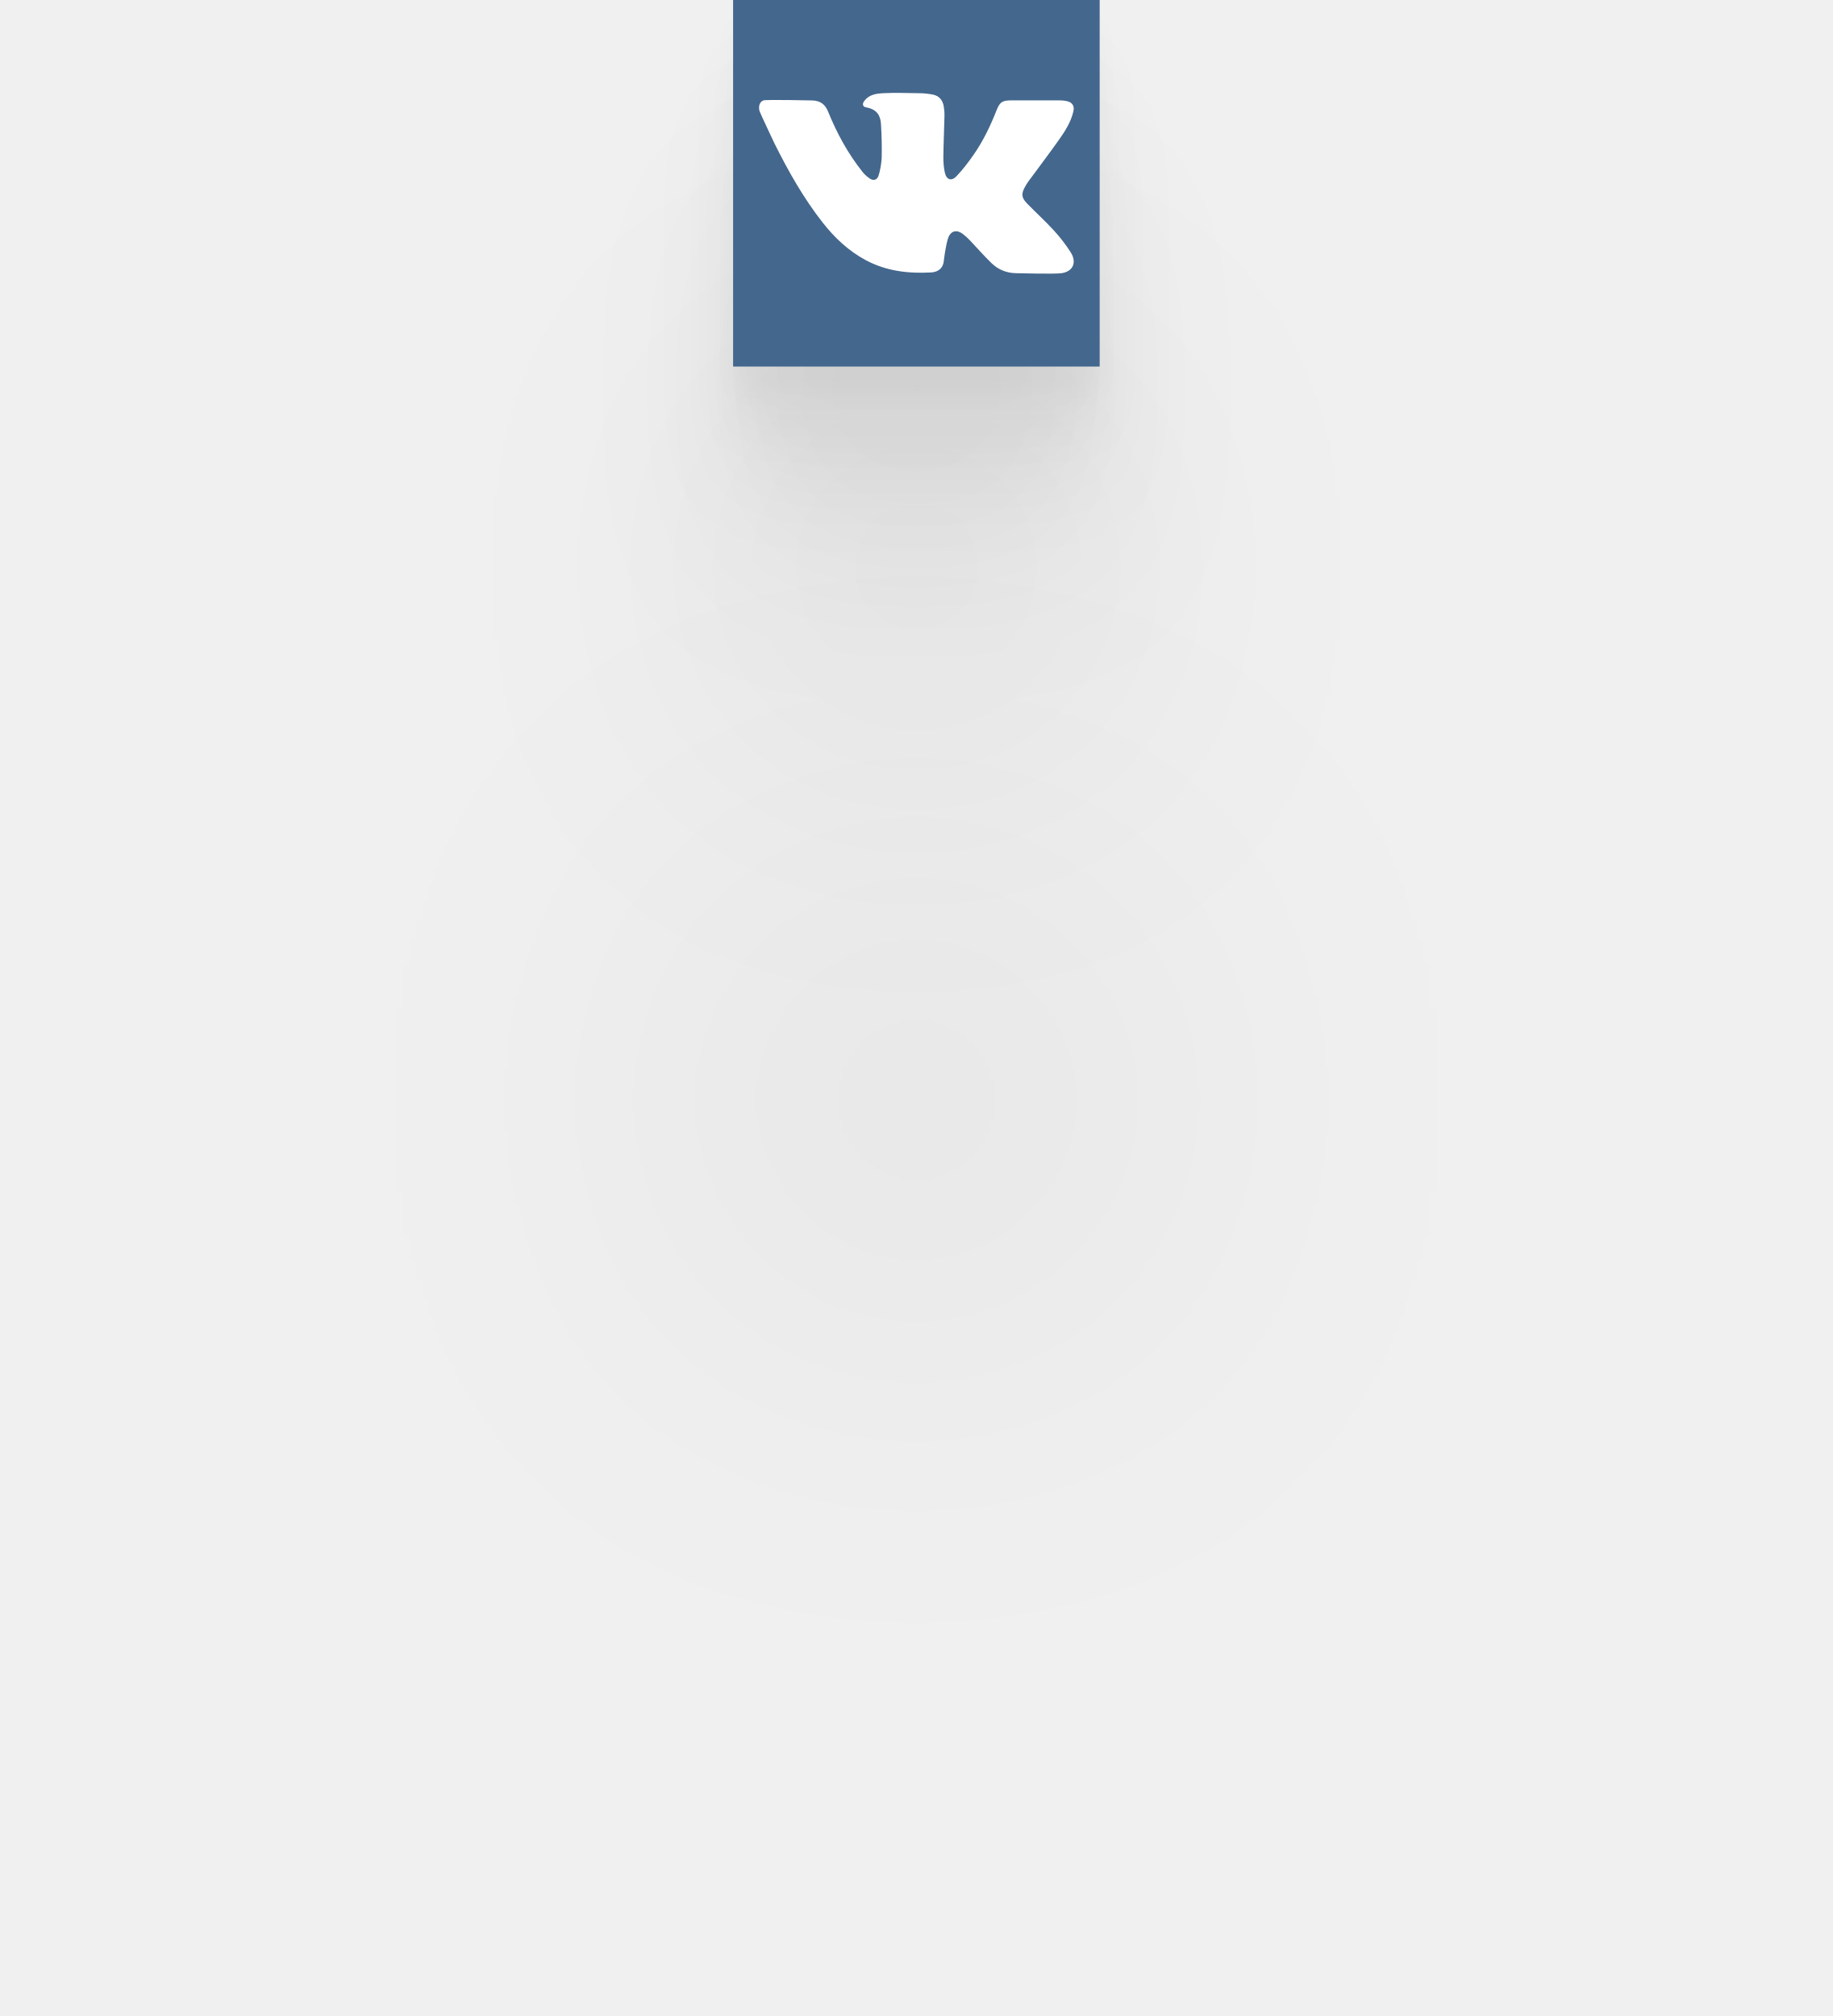
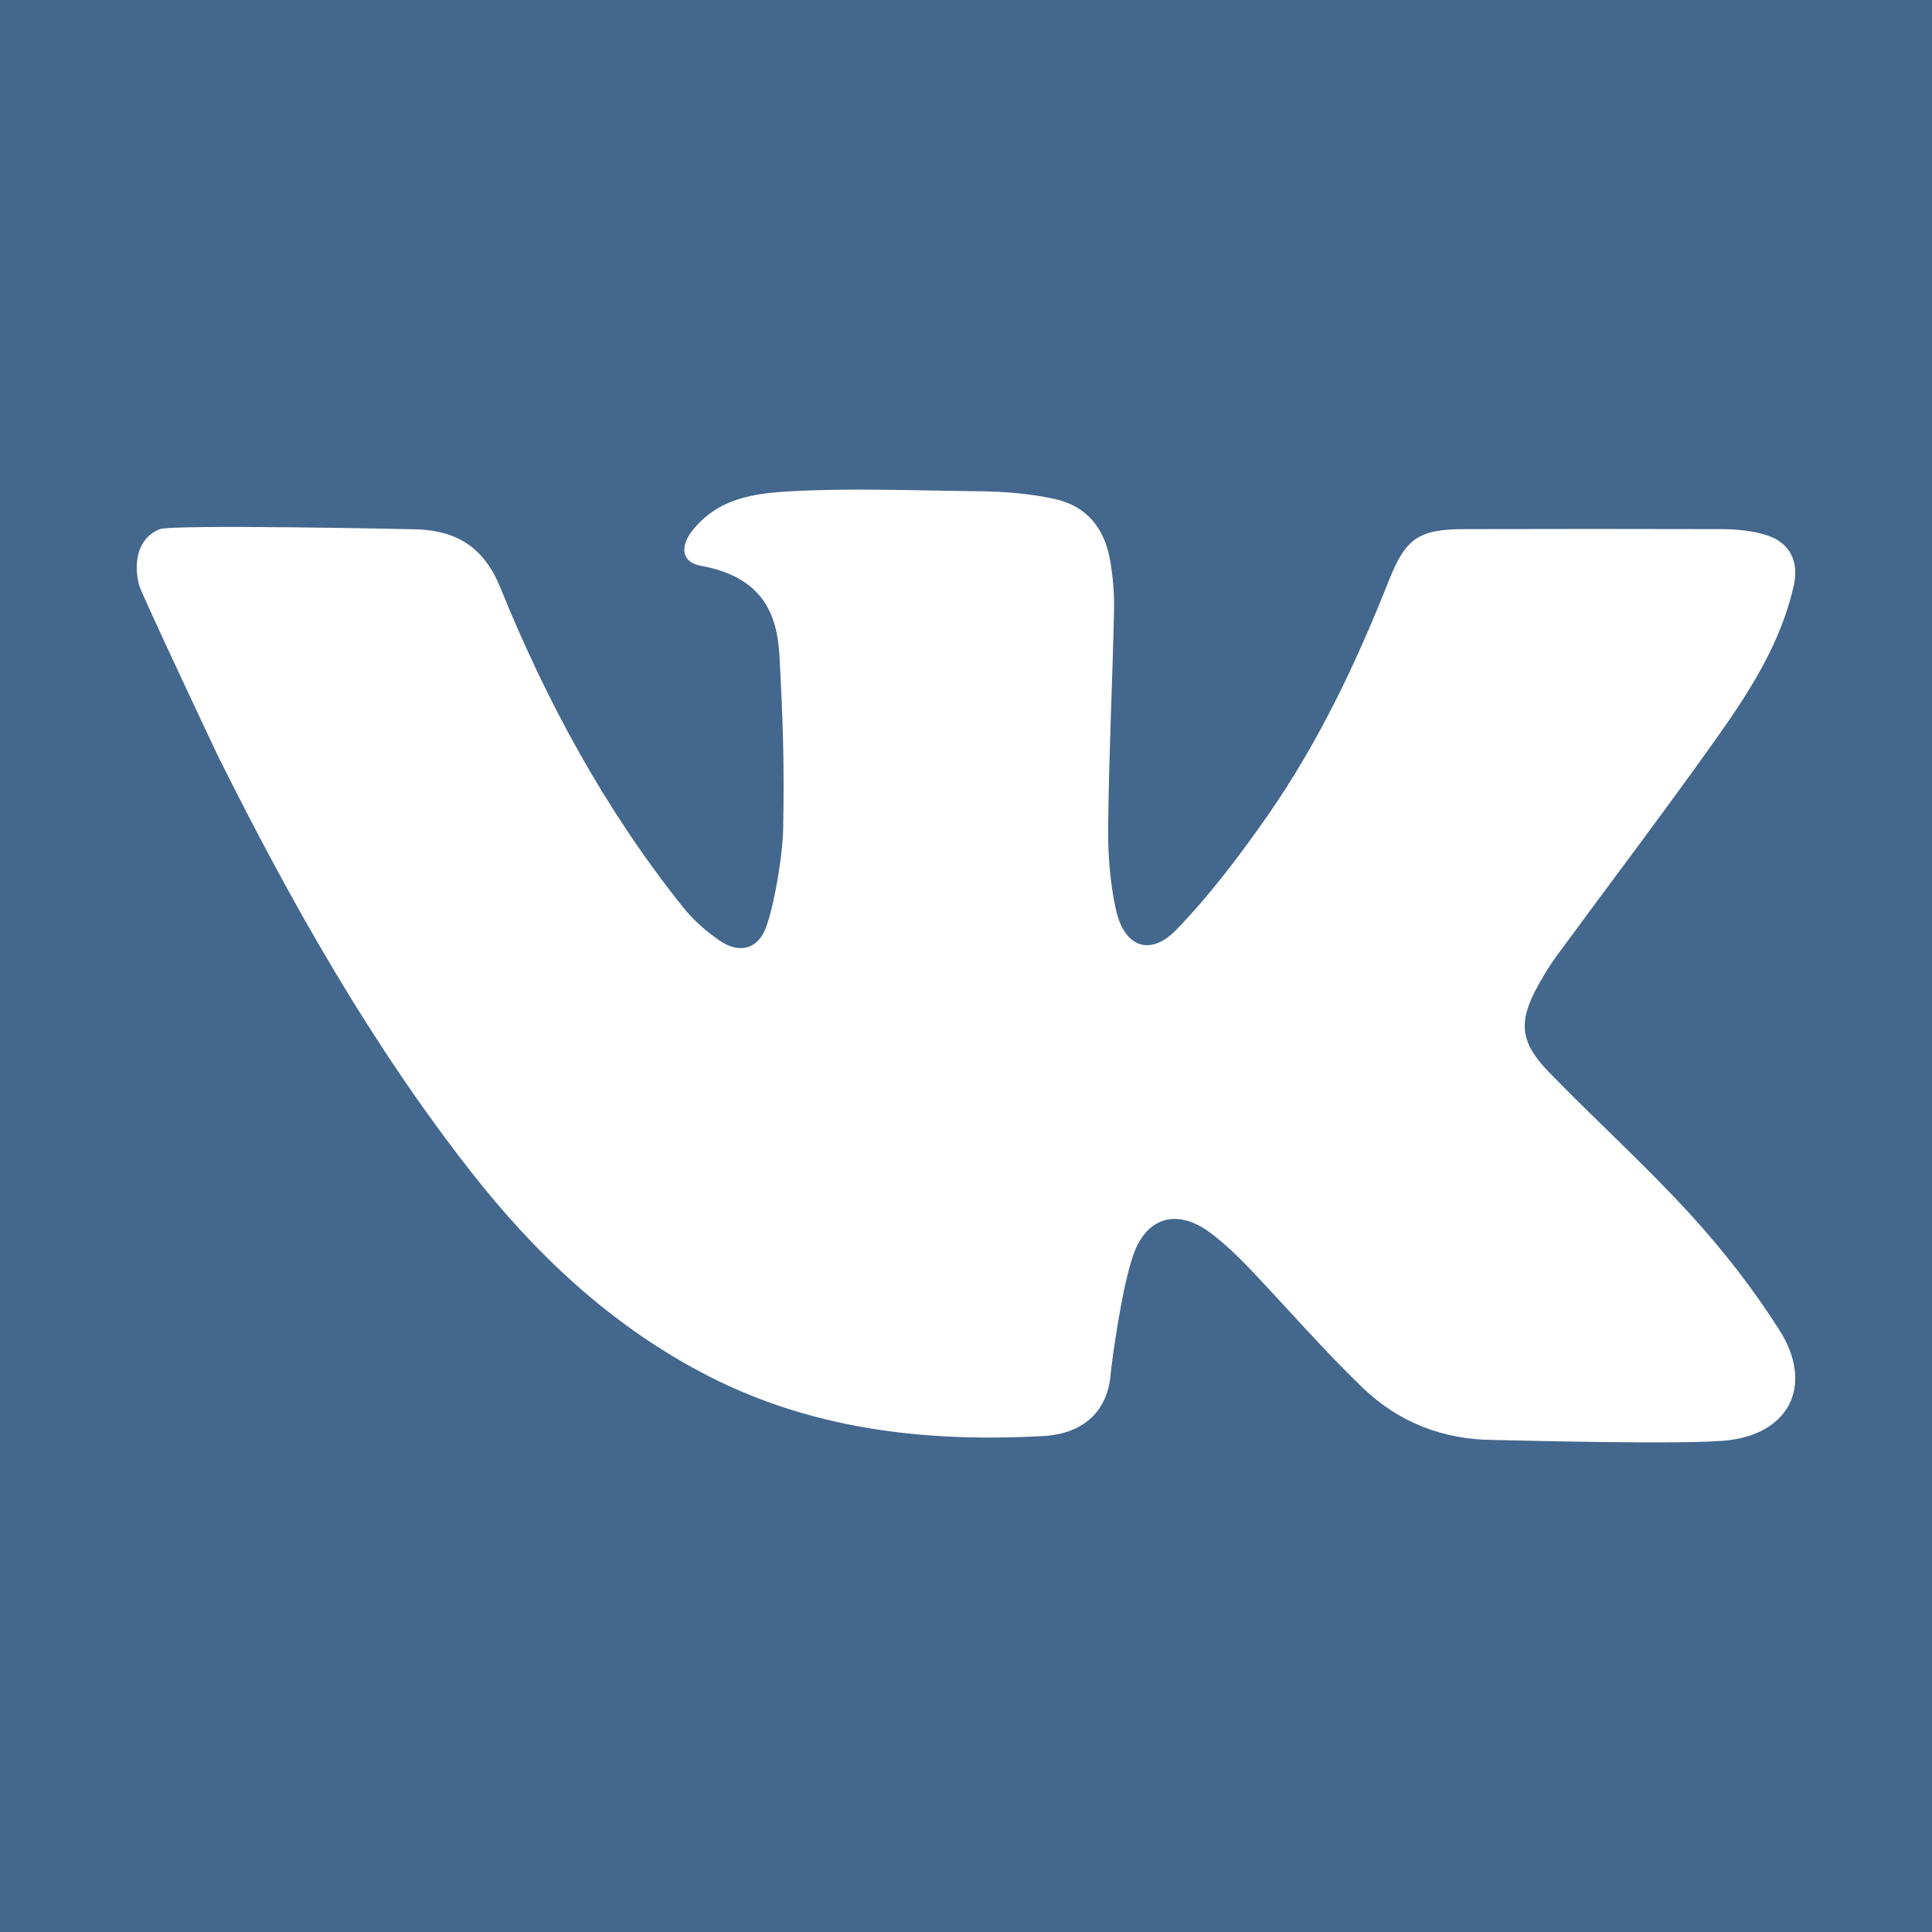
- <svg xmlns="http://www.w3.org/2000/svg" width="200" height="220" fill="none">
-   <g filter="url(#filter0_dddddd)">
-     <path d="M120 0H80v40h40V0z" fill="#44678D" />
-     <path d="M90.362 12.173c.959 2.367 2.174 4.6 3.774 6.603.212.267.48.504.762.697.411.283.8.183.967-.288.177-.494.34-1.495.35-2.014a43.551 43.551 0 00-.078-3.599c-.047-.867-.355-1.629-1.631-1.859-.394-.071-.43-.395-.177-.719.527-.673 1.26-.78 2.057-.823 1.29-.07 2.585-.013 3.877 0a7.718 7.718 0 011.573.16c.676.147 1.038.621 1.15 1.281.057.34.087.69.079 1.035-.034 1.48-.105 2.96-.122 4.438-.007.581.035 1.176.16 1.741.173.789.71.986 1.259.417.696-.723 1.311-1.537 1.887-2.363 1.048-1.504 1.83-3.153 2.504-4.854.348-.878.615-1.069 1.559-1.071 1.775-.004 3.549-.006 5.324 0 .315.002.644.031.941.126.482.154.674.547.561 1.046-.264 1.169-.896 2.163-1.572 3.118-1.086 1.533-2.224 3.03-3.336 4.544a5.641 5.641 0 00-.383.608c-.415.751-.387 1.173.22 1.798.965.996 1.998 1.927 2.932 2.95.68.744 1.308 1.55 1.846 2.4.681 1.075.261 2.088-1.011 2.268-.8.113-4.708 0-4.91 0-1.051-.005-1.972-.37-2.713-1.083-.825-.794-1.575-1.666-2.367-2.495a6.612 6.612 0 00-.768-.698c-.648-.494-1.284-.384-1.587.377-.258.653-.482 2.37-.492 2.516-.055.766-.542 1.255-1.401 1.302-2.478.134-4.88-.142-7.118-1.34-1.896-1.016-3.41-2.452-4.723-4.127-2.084-2.66-3.73-5.583-5.232-8.593-.077-.154-1.599-3.393-1.64-3.546-.136-.512-.01-1.001.424-1.17.27-.104 5.288 0 5.371.005.801.043 1.347.38 1.684 1.212z" fill="#fff" />
-   </g>
-   <defs>
-     <filter id="filter0_dddddd" x="0" y="0" width="200" height="220" filterUnits="userSpaceOnUse" color-interpolation-filters="sRGB">
-       <feFlood flood-opacity="0" result="BackgroundImageFix" />
-       <feColorMatrix in="SourceAlpha" values="0 0 0 0 0 0 0 0 0 0 0 0 0 0 0 0 0 0 127 0" />
-       <feOffset dy="2.767" />
-       <feGaussianBlur stdDeviation="1.107" />
-       <feColorMatrix values="0 0 0 0 0 0 0 0 0 0 0 0 0 0 0 0 0 0 0.02 0" />
-       <feBlend in2="BackgroundImageFix" result="effect1_dropShadow" />
-       <feColorMatrix in="SourceAlpha" values="0 0 0 0 0 0 0 0 0 0 0 0 0 0 0 0 0 0 127 0" />
-       <feOffset dy="6.65" />
-       <feGaussianBlur stdDeviation="2.66" />
-       <feColorMatrix values="0 0 0 0 0 0 0 0 0 0 0 0 0 0 0 0 0 0 0.028 0" />
-       <feBlend in2="effect1_dropShadow" result="effect2_dropShadow" />
-       <feColorMatrix in="SourceAlpha" values="0 0 0 0 0 0 0 0 0 0 0 0 0 0 0 0 0 0 127 0" />
-       <feOffset dy="12.522" />
-       <feGaussianBlur stdDeviation="5.009" />
-       <feColorMatrix values="0 0 0 0 0 0 0 0 0 0 0 0 0 0 0 0 0 0 0.035 0" />
-       <feBlend in2="effect2_dropShadow" result="effect3_dropShadow" />
-       <feColorMatrix in="SourceAlpha" values="0 0 0 0 0 0 0 0 0 0 0 0 0 0 0 0 0 0 127 0" />
-       <feOffset dy="22.336" />
-       <feGaussianBlur stdDeviation="8.935" />
-       <feColorMatrix values="0 0 0 0 0 0 0 0 0 0 0 0 0 0 0 0 0 0 0.042 0" />
-       <feBlend in2="effect3_dropShadow" result="effect4_dropShadow" />
-       <feColorMatrix in="SourceAlpha" values="0 0 0 0 0 0 0 0 0 0 0 0 0 0 0 0 0 0 127 0" />
-       <feOffset dy="41.778" />
-       <feGaussianBlur stdDeviation="16.711" />
-       <feColorMatrix values="0 0 0 0 0 0 0 0 0 0 0 0 0 0 0 0 0 0 0.05 0" />
-       <feBlend in2="effect4_dropShadow" result="effect5_dropShadow" />
-       <feColorMatrix in="SourceAlpha" values="0 0 0 0 0 0 0 0 0 0 0 0 0 0 0 0 0 0 127 0" />
-       <feOffset dy="100" />
-       <feGaussianBlur stdDeviation="40" />
-       <feColorMatrix values="0 0 0 0 0 0 0 0 0 0 0 0 0 0 0 0 0 0 0.07 0" />
-       <feBlend in2="effect5_dropShadow" result="effect6_dropShadow" />
-       <feBlend in="SourceGraphic" in2="effect6_dropShadow" result="shape" />
-     </filter>
-   </defs>
+ <svg xmlns="http://www.w3.org/2000/svg" viewBox="0 0 455.731 455.731">
+   <path fill="#44678d" d="M0 0h455.731v455.731H0z" />
+   <path d="M118.06 138.69c10.922 26.972 24.764 52.402 42.995 75.231 2.418 3.038 5.466 5.739 8.677 7.938 4.69 3.221 9.115 2.089 11.022-3.276 2.017-5.63 3.868-17.04 3.978-22.952.301-15.448-.045-25.572-.875-41.001-.538-9.882-4.051-18.559-18.587-21.178-4.489-.812-4.906-4.507-2.022-8.193 6.004-7.674 14.368-8.897 23.438-9.381 14.7-.794 29.454-.146 44.172 0 5.995.055 12.026.538 17.93 1.825 7.701 1.679 11.825 7.081 13.094 14.599.657 3.878.995 7.865.903 11.789-.383 16.862-1.195 33.715-1.387 50.568-.082 6.615.401 13.395 1.816 19.837 1.98 8.978 8.093 11.232 14.344 4.745 7.938-8.239 14.937-17.51 21.506-26.926 11.935-17.127 20.849-35.923 28.523-55.303 3.969-10 7.008-12.172 17.765-12.199 20.22-.046 40.44-.064 60.66 0 3.586.018 7.336.356 10.721 1.433 5.493 1.752 7.674 6.232 6.387 11.917-3.002 13.322-10.201 24.645-17.911 35.531-12.373 17.464-25.339 34.509-38.003 51.772-1.615 2.199-3.038 4.544-4.362 6.925-4.736 8.559-4.407 13.358 2.5 20.484 10.995 11.342 22.766 21.953 33.414 33.605 7.738 8.477 14.9 17.674 21.032 27.355 7.756 12.245 2.965 23.778-11.524 25.831-9.115 1.287-53.641.01-55.942 0-11.971-.054-22.464-4.206-30.914-12.336-9.398-9.051-17.939-18.979-26.963-28.423-2.719-2.847-5.621-5.575-8.75-7.957-7.382-5.63-14.627-4.38-18.076 4.289-2.947 7.446-5.493 26.999-5.612 28.669-.62 8.732-6.177 14.298-15.959 14.836-28.24 1.533-55.605-1.615-81.098-15.274-21.607-11.57-38.861-27.93-53.807-47.009-23.742-30.304-42.495-63.615-59.616-97.904-.875-1.753-18.216-38.653-18.682-40.396-1.549-5.836-.104-11.411 4.827-13.33 3.074-1.196 60.248-.004 61.199.047 9.123.494 15.344 4.343 19.187 13.812z" fill="#fff" />
</svg>
